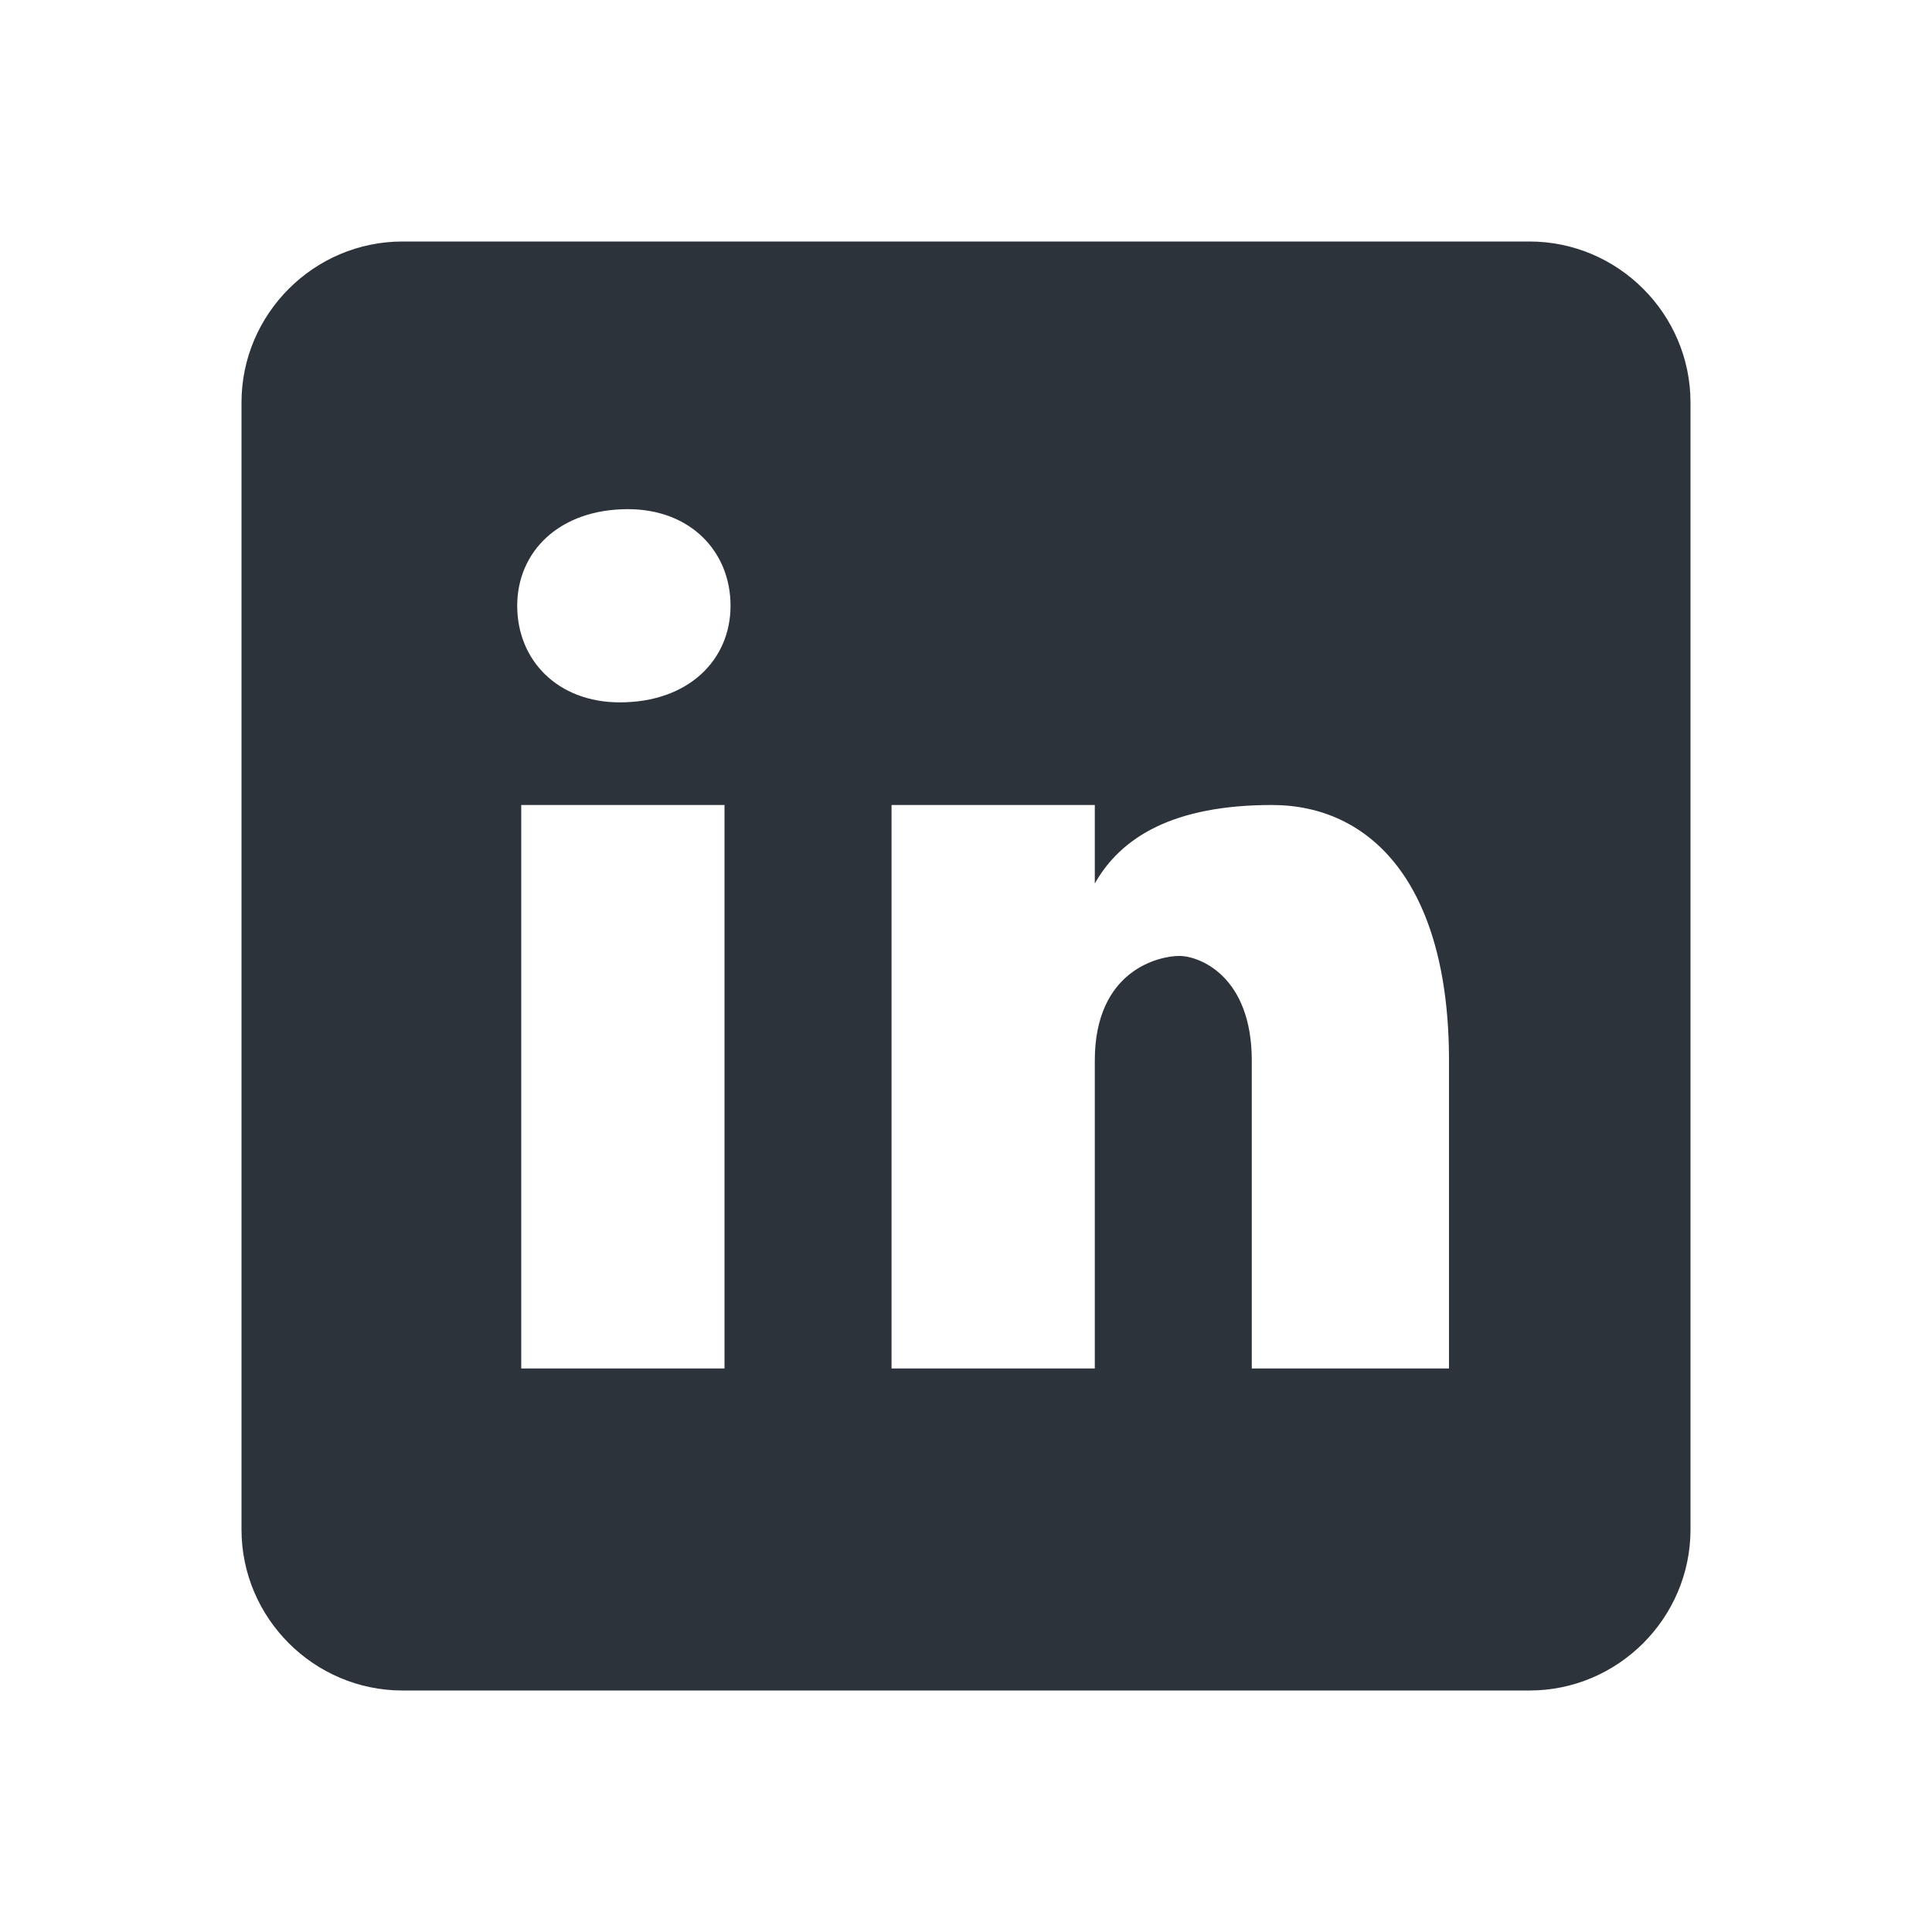
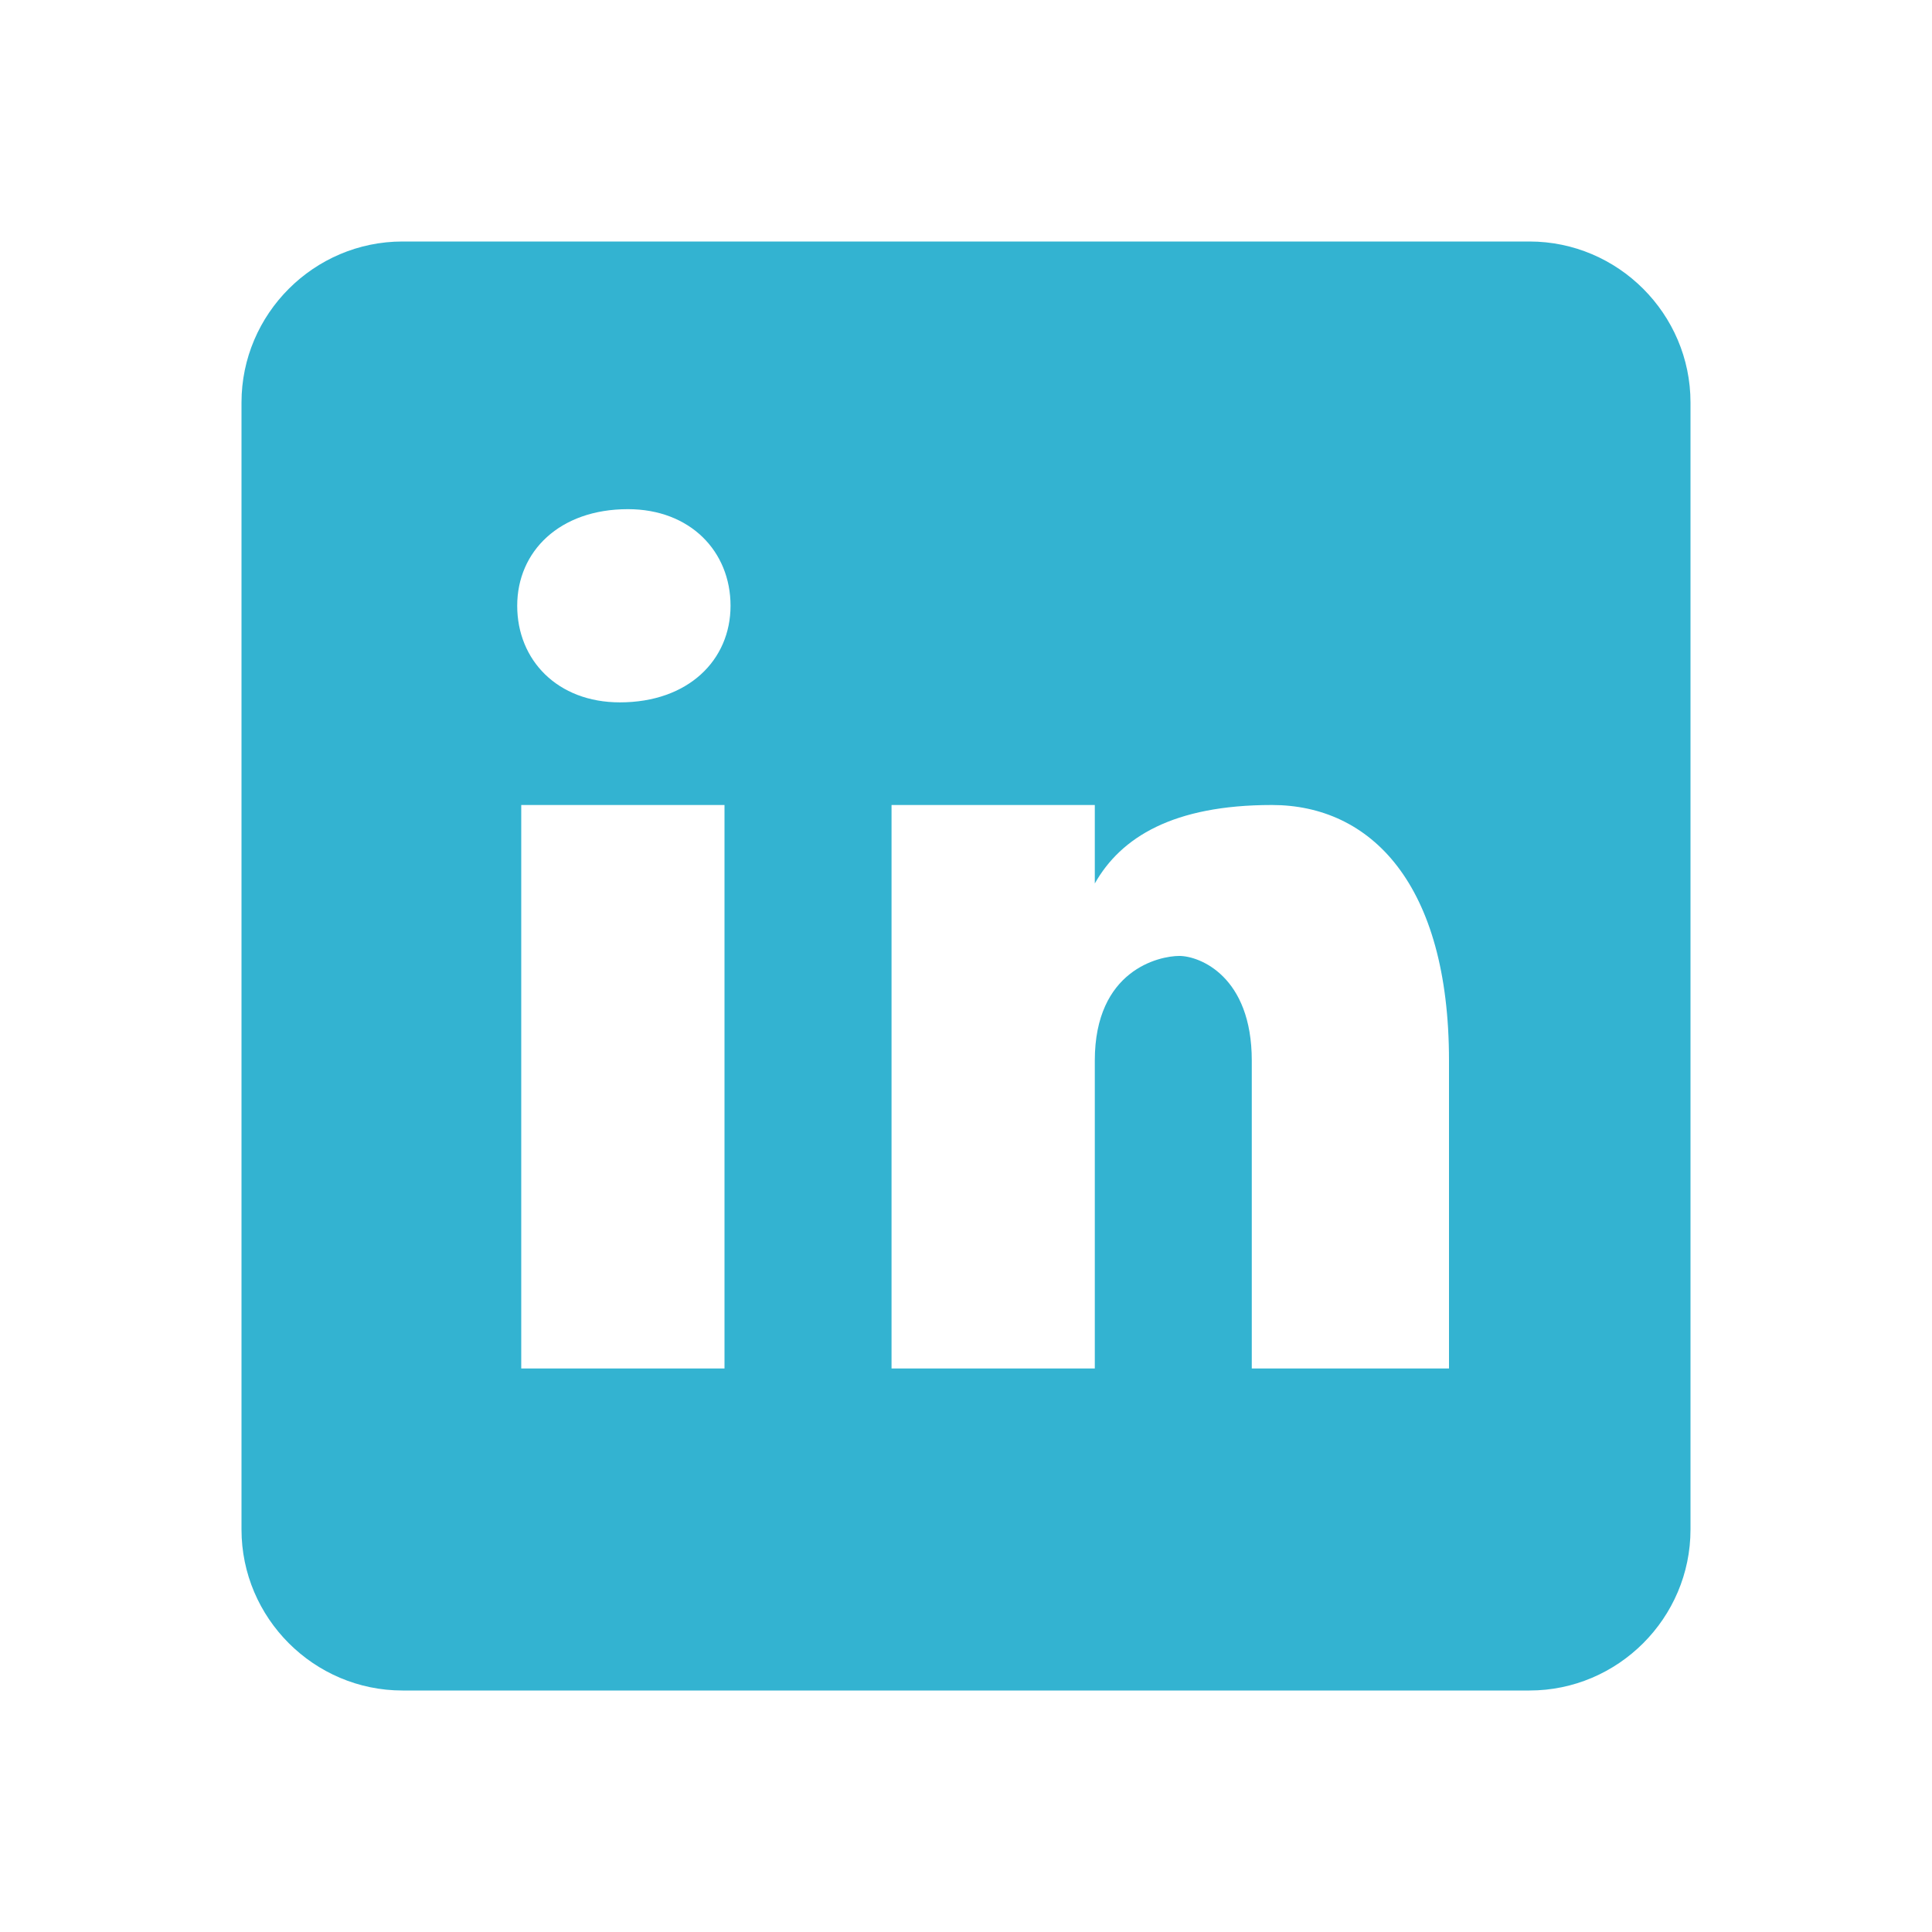
- <svg xmlns="http://www.w3.org/2000/svg" version="1.1" id="Layer_1" x="0px" y="0px" viewBox="0 0 96 96" style="enable-background:new 0 0 96 96;" xml:space="preserve">
-   <style type="text/css">
- 	.st0{fill:#2D333B;}
- </style>
-   <path class="st0" d="M76,12H20c-4.4,0-8,3.6-8,8v56c0,4.4,3.6,8,8,8h56c4.4,0,8-3.6,8-8V20C84,15.6,80.4,12,76,12z M36,68H25.9V40  H36V68z M30.8,34.9c-3.1,0-5.1-2.1-5.1-4.8s2.1-4.8,5.5-4.8c3.1,0,5.1,2.1,5.1,4.8S34.2,34.9,30.8,34.9z M72,68h-9.8V52.7  c0-4.2-2.6-5.2-3.6-5.2s-4.2,0.7-4.2,5.2V68H44.3V40h10.1v3.9c1.3-2.3,3.9-3.9,8.8-3.9S72,43.9,72,52.7V68z" />
+ <svg xmlns="http://www.w3.org/2000/svg" enable-background="new 0 0 96 96" viewBox="0 0 96 96">
+   <path d="m76 12h-56c-4.4 0-8 3.6-8 8v56c0 4.4 3.6 8 8 8h56c4.4 0 8-3.6 8-8v-56c0-4.4-3.6-8-8-8zm-40 56h-10.1v-28h10.1zm-5.2-33.1c-3.1 0-5.1-2.1-5.1-4.8s2.1-4.8 5.5-4.8c3.1 0 5.1 2.1 5.1 4.8s-2.1 4.8-5.5 4.8zm41.2 33.1h-9.8v-15.3c0-4.2-2.6-5.2-3.6-5.2s-4.2.7-4.2 5.2v15.3h-10.1v-28h10.1v3.9c1.3-2.3 3.9-3.9 8.8-3.9s8.8 3.9 8.8 12.7z" fill="#33b3d1" />
</svg>
